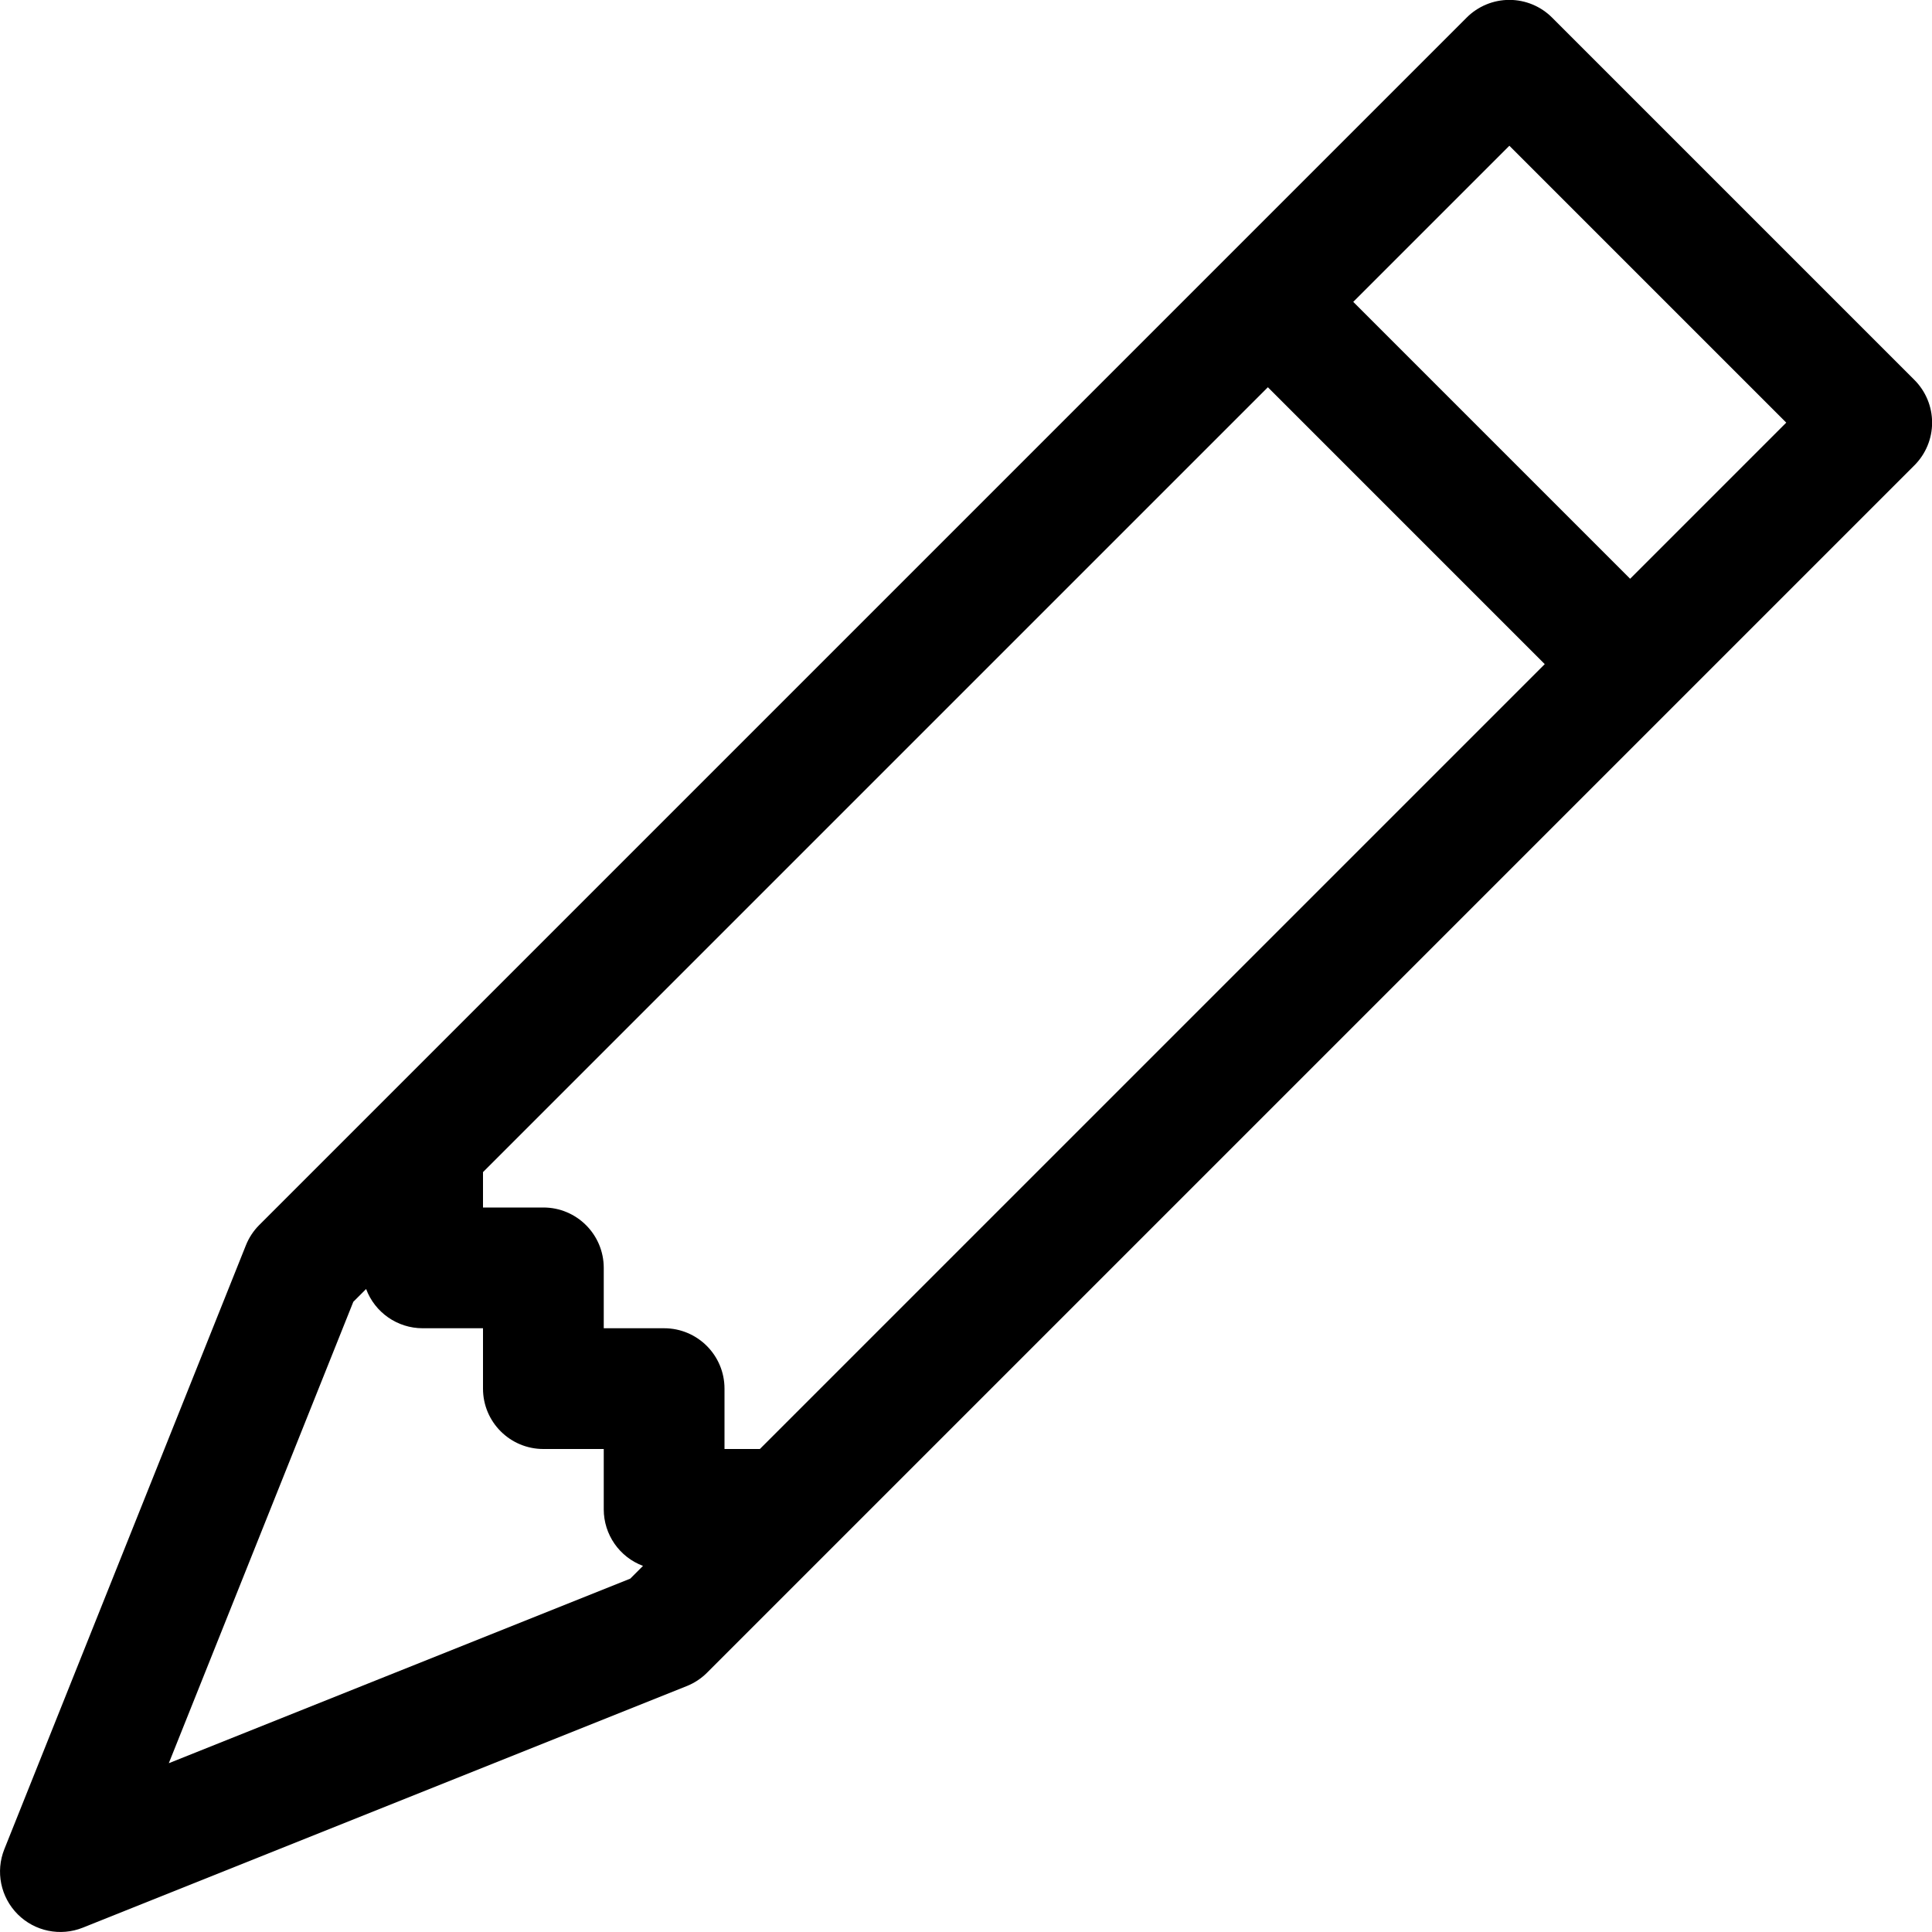
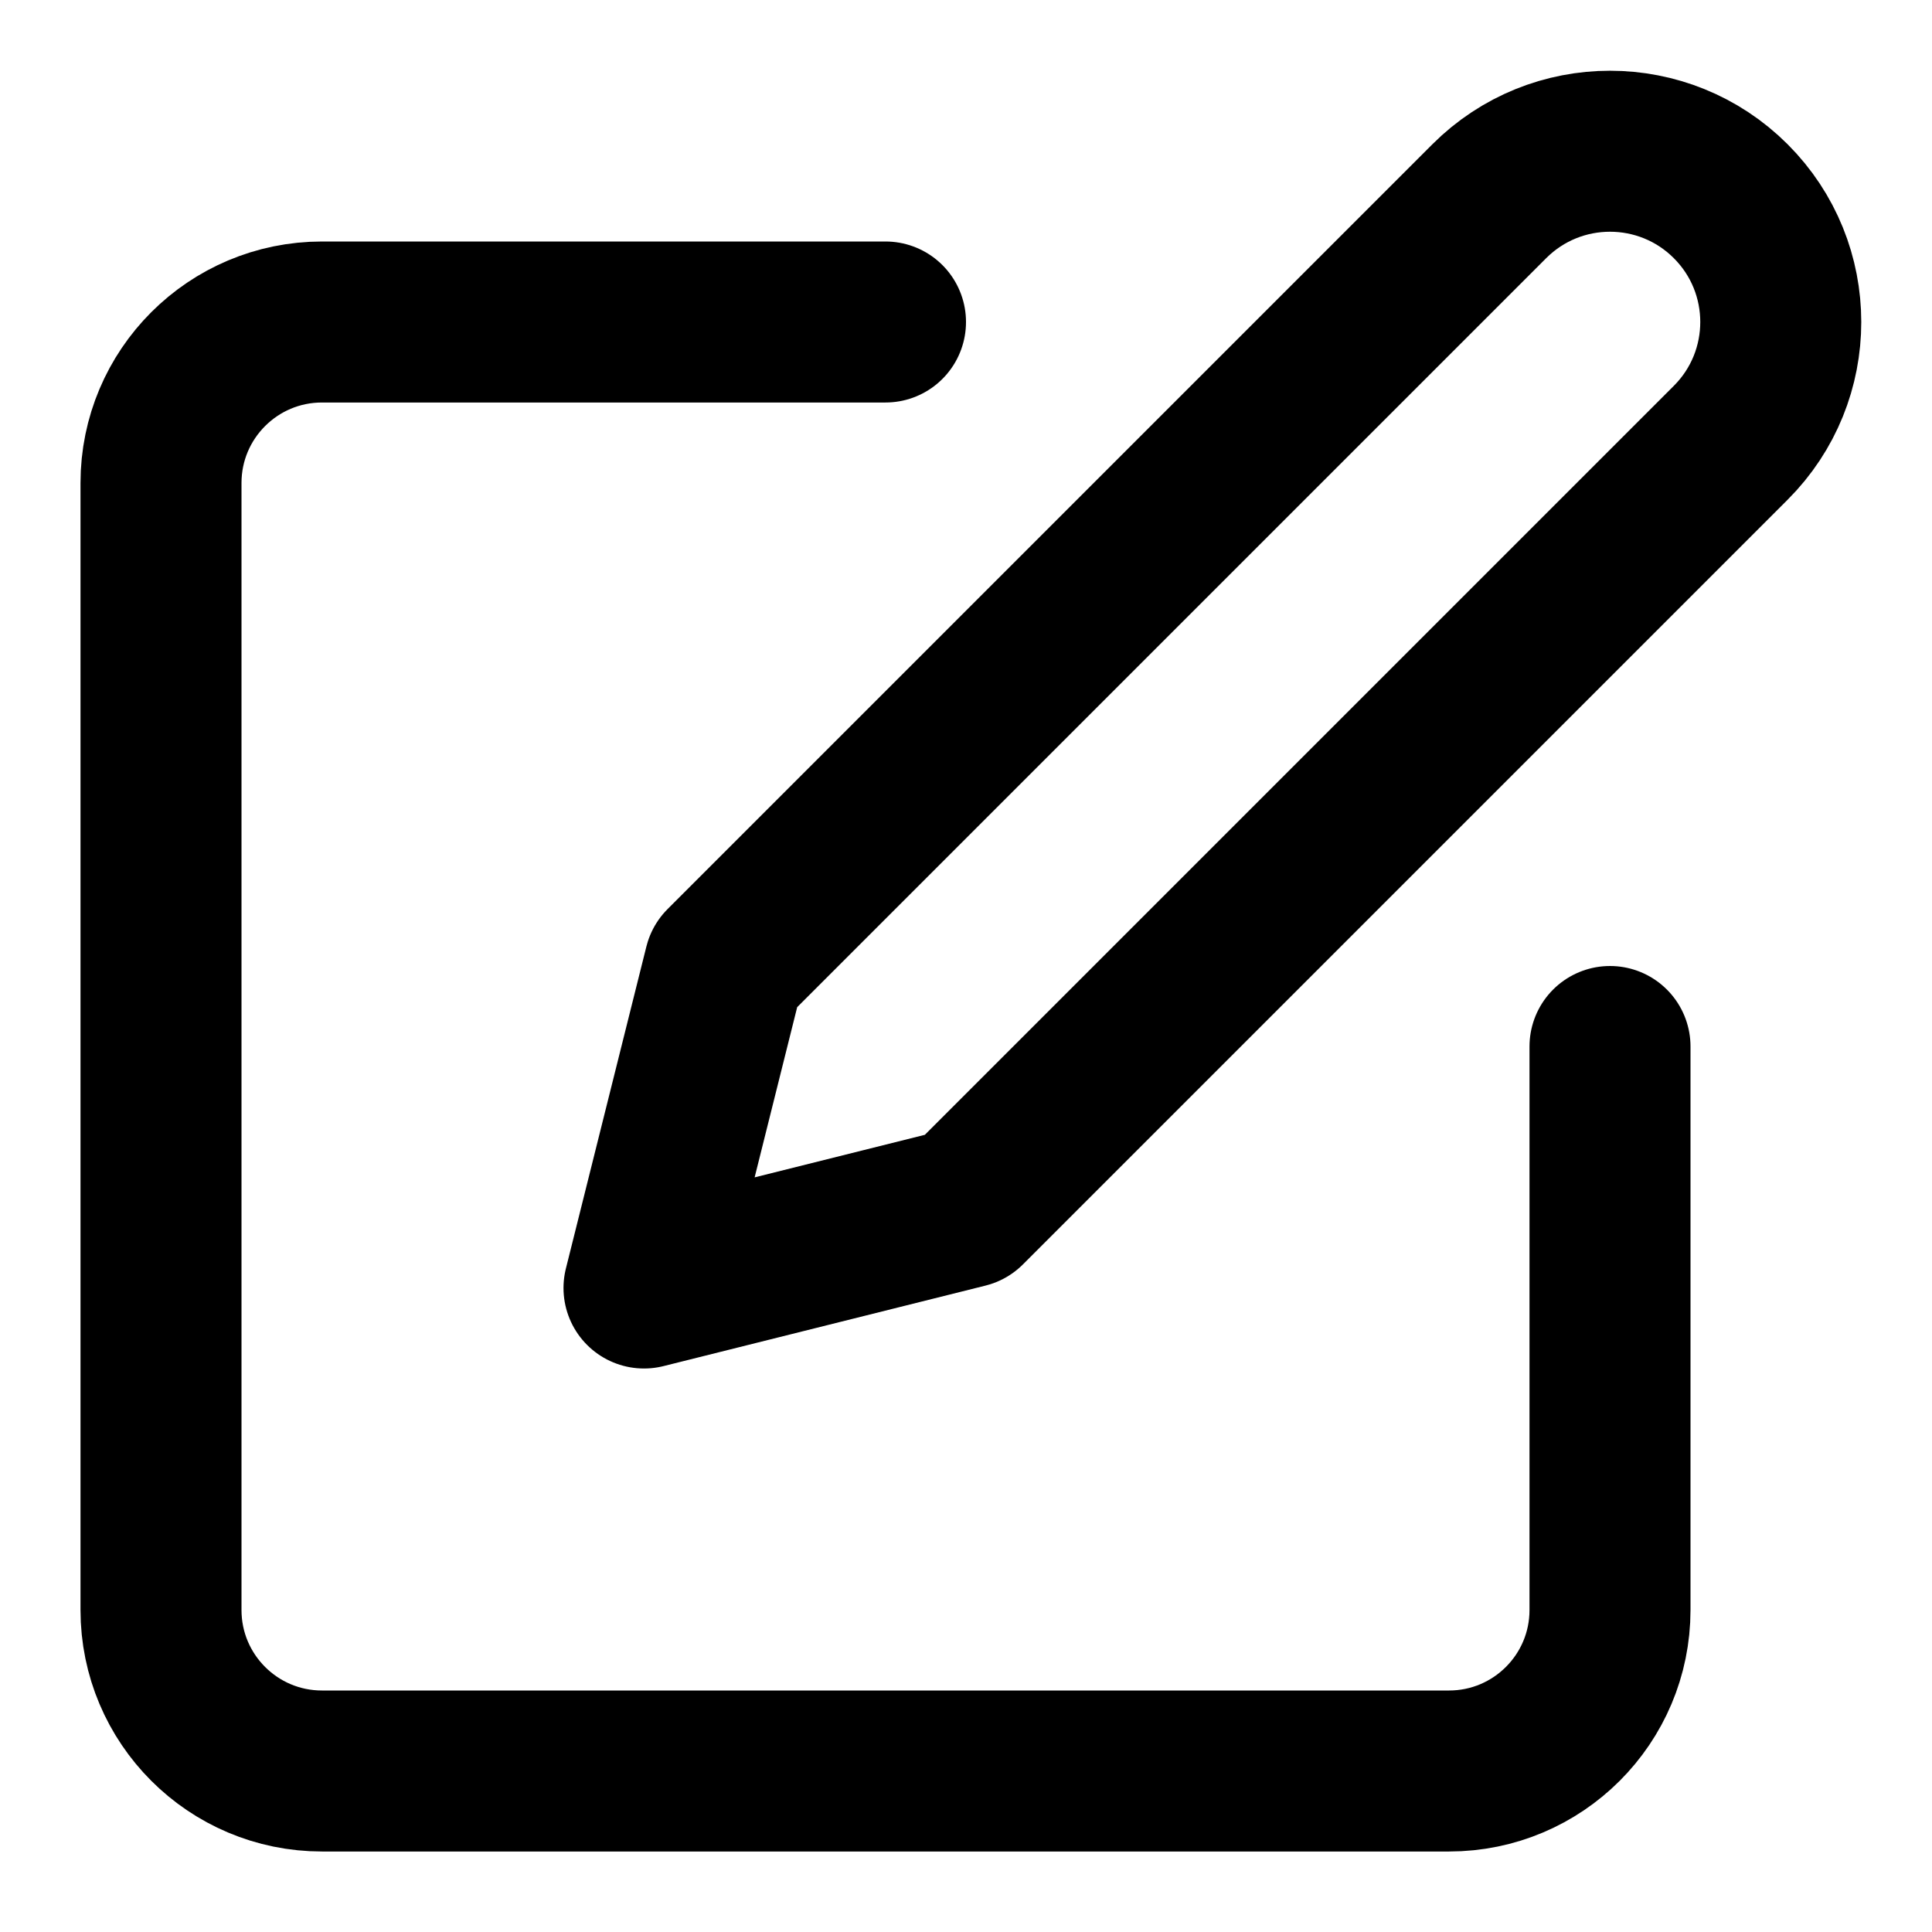
- <svg xmlns="http://www.w3.org/2000/svg" width="17" height="17" viewBox="0 0 16 16" fill="none">
-   <path d="M12.146.146a.5.5 0 0 1 .708 0l3 3a.5.5 0 0 1 0 .708l-10 10a.5.5 0 0 1-.168.11l-5 2a.5.5 0 0 1-.65-.65l2-5a.5.5 0 0 1 .11-.168l10-10zM11.207 2.5L13.5 4.793 14.793 3.5 12.5 1.207 11.207 2.5zm1.586 3L10.5 3.207 4 9.707V10h.5a.5.5 0 0 1 .5.5v.5h.5a.5.5 0 0 1 .5.5v.5h.293l6.5-6.5zm-9.761 5.175l-.106.106-1.528 3.821 3.821-1.528.106-.106A.5.5 0 0 1 5 12.5V12h-.5a.5.5 0 0 1-.5-.5V11h-.5a.5.5 0 0 1-.468-.325z" fill="#000" />
+ <svg xmlns="http://www.w3.org/2000/svg" width="20" height="20" viewBox="0 0 24 24" fill="none" stroke="#000" stroke-width="2" stroke-linecap="round" stroke-linejoin="round">
+   <path d="M11 4H4a2 2 0 0 0-2 2v14a2 2 0 0 0 2 2h14a2 2 0 0 0 2-2v-7" />
+   <path d="M18.5 2.5a2.121 2.121 0 0 1 3 3L12 15l-4 1 1-4 9.5-9.5z" />
</svg>
